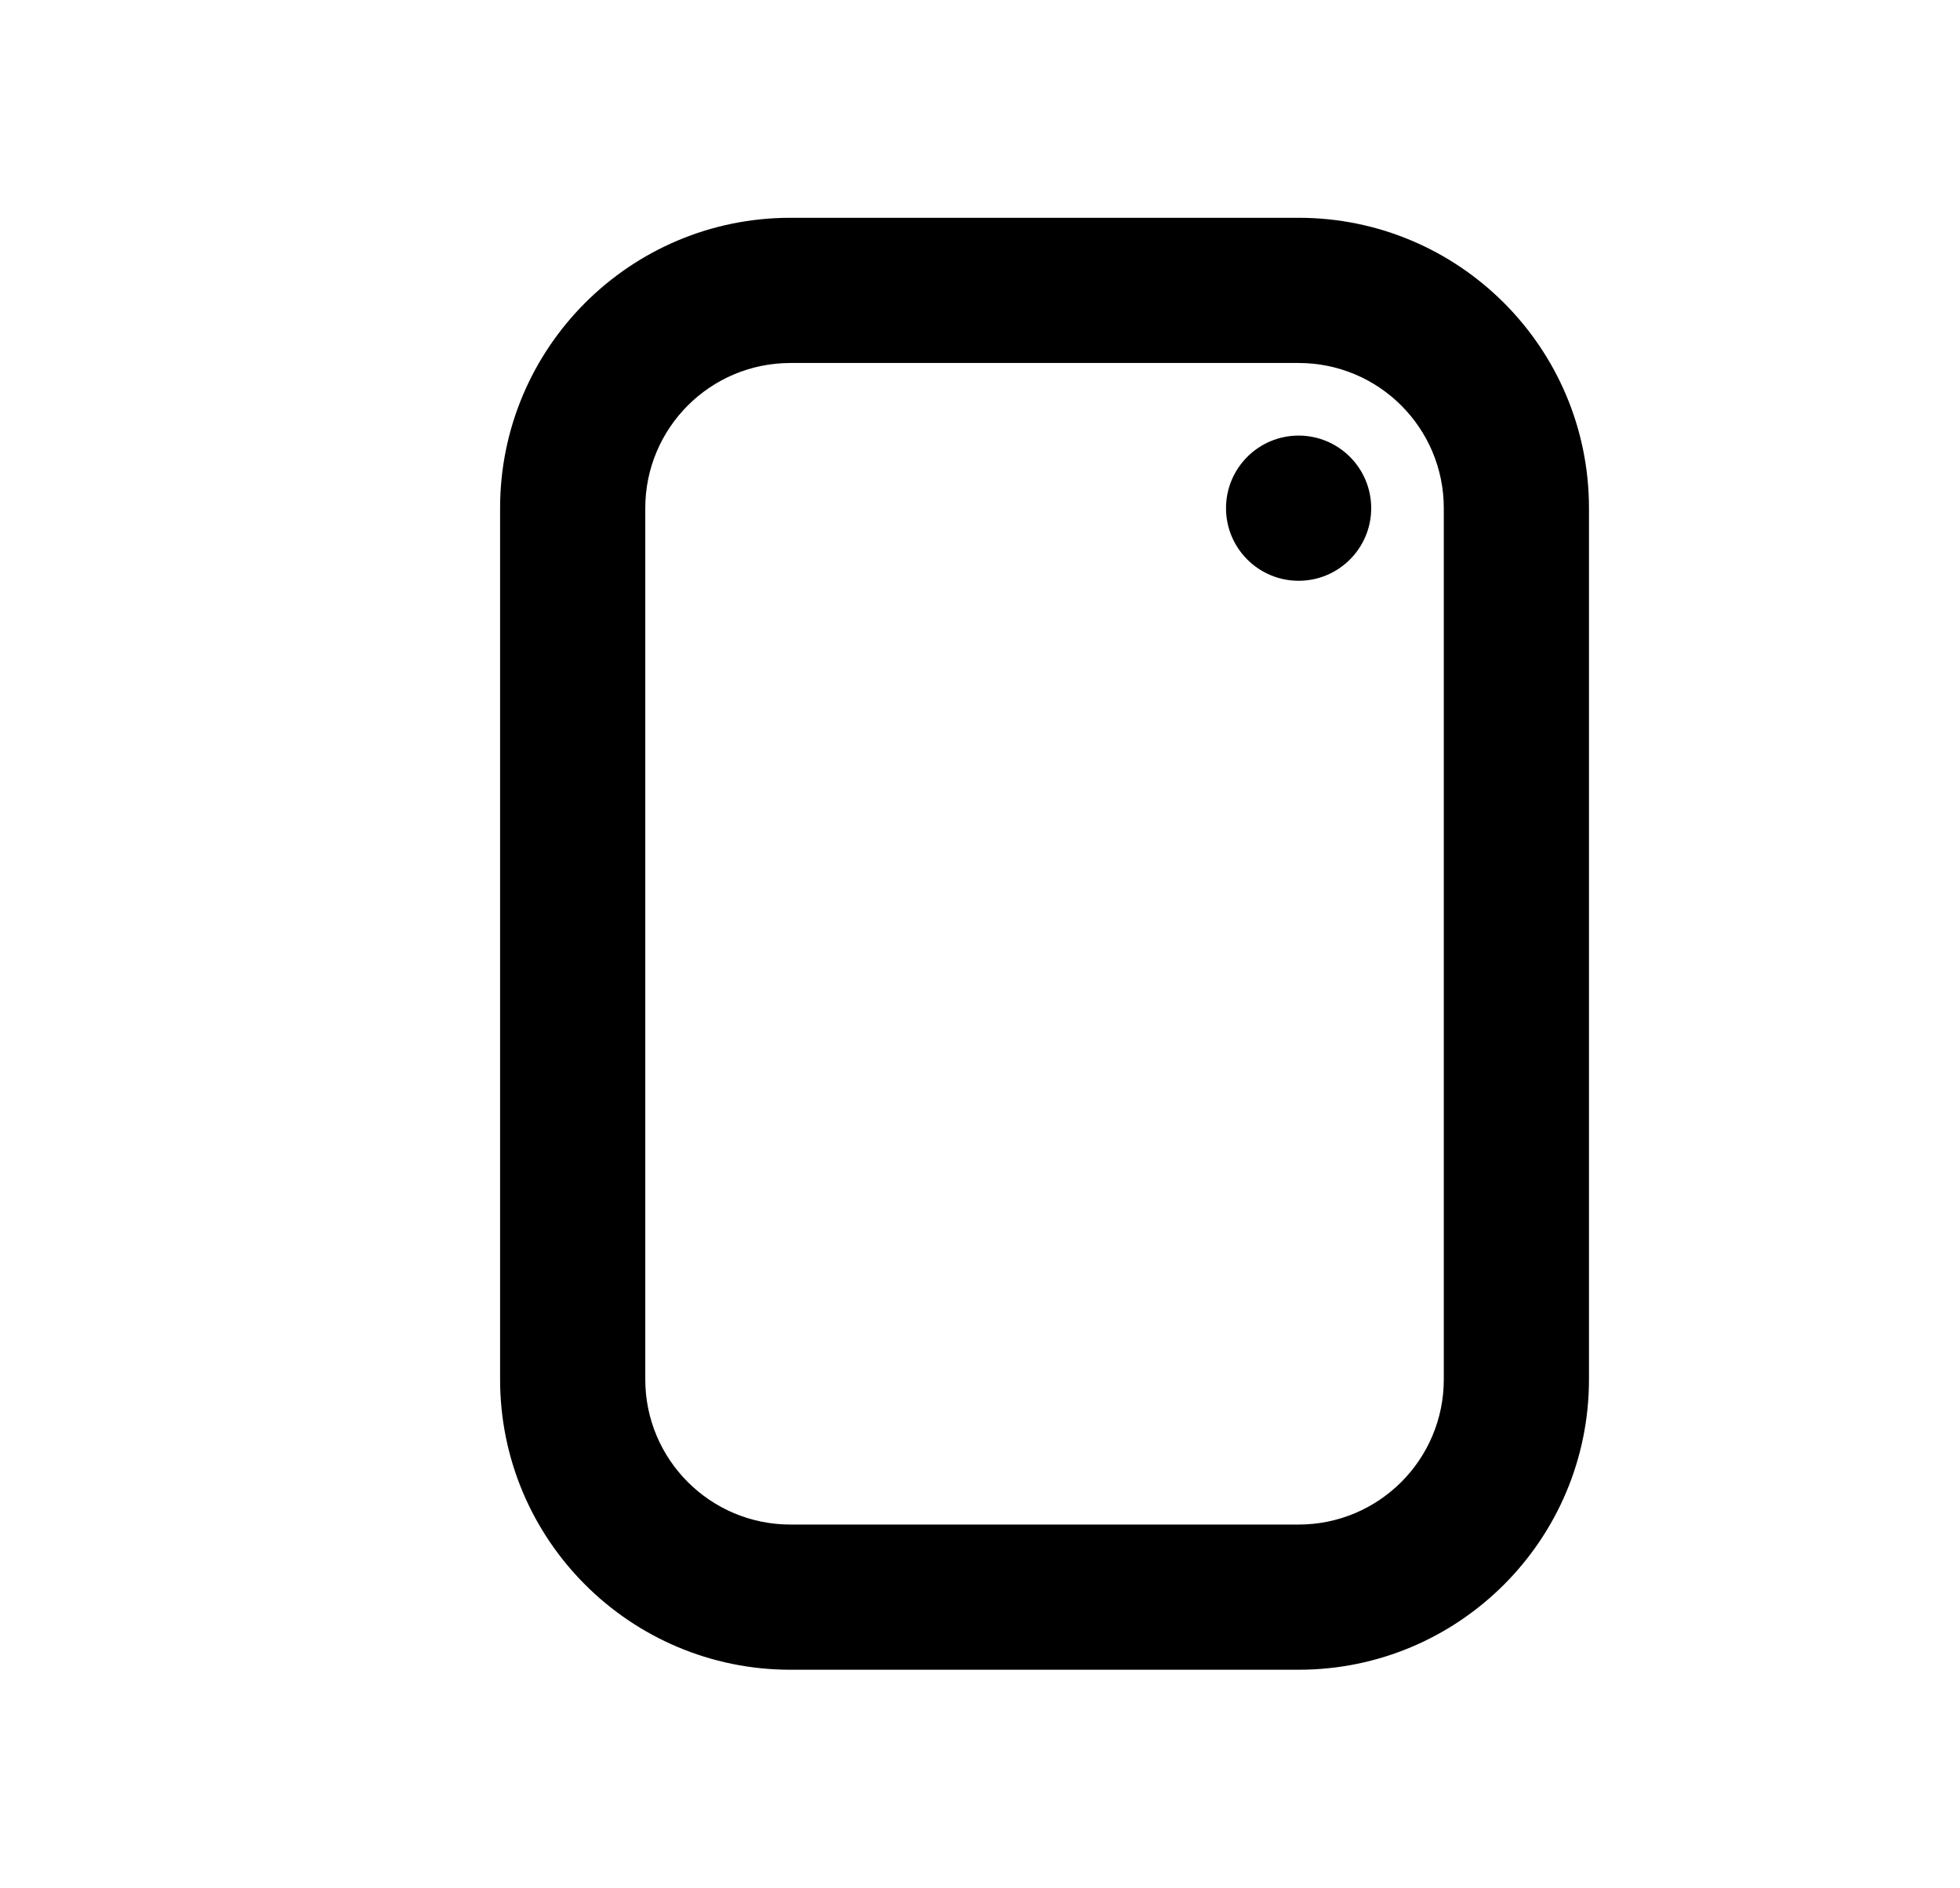
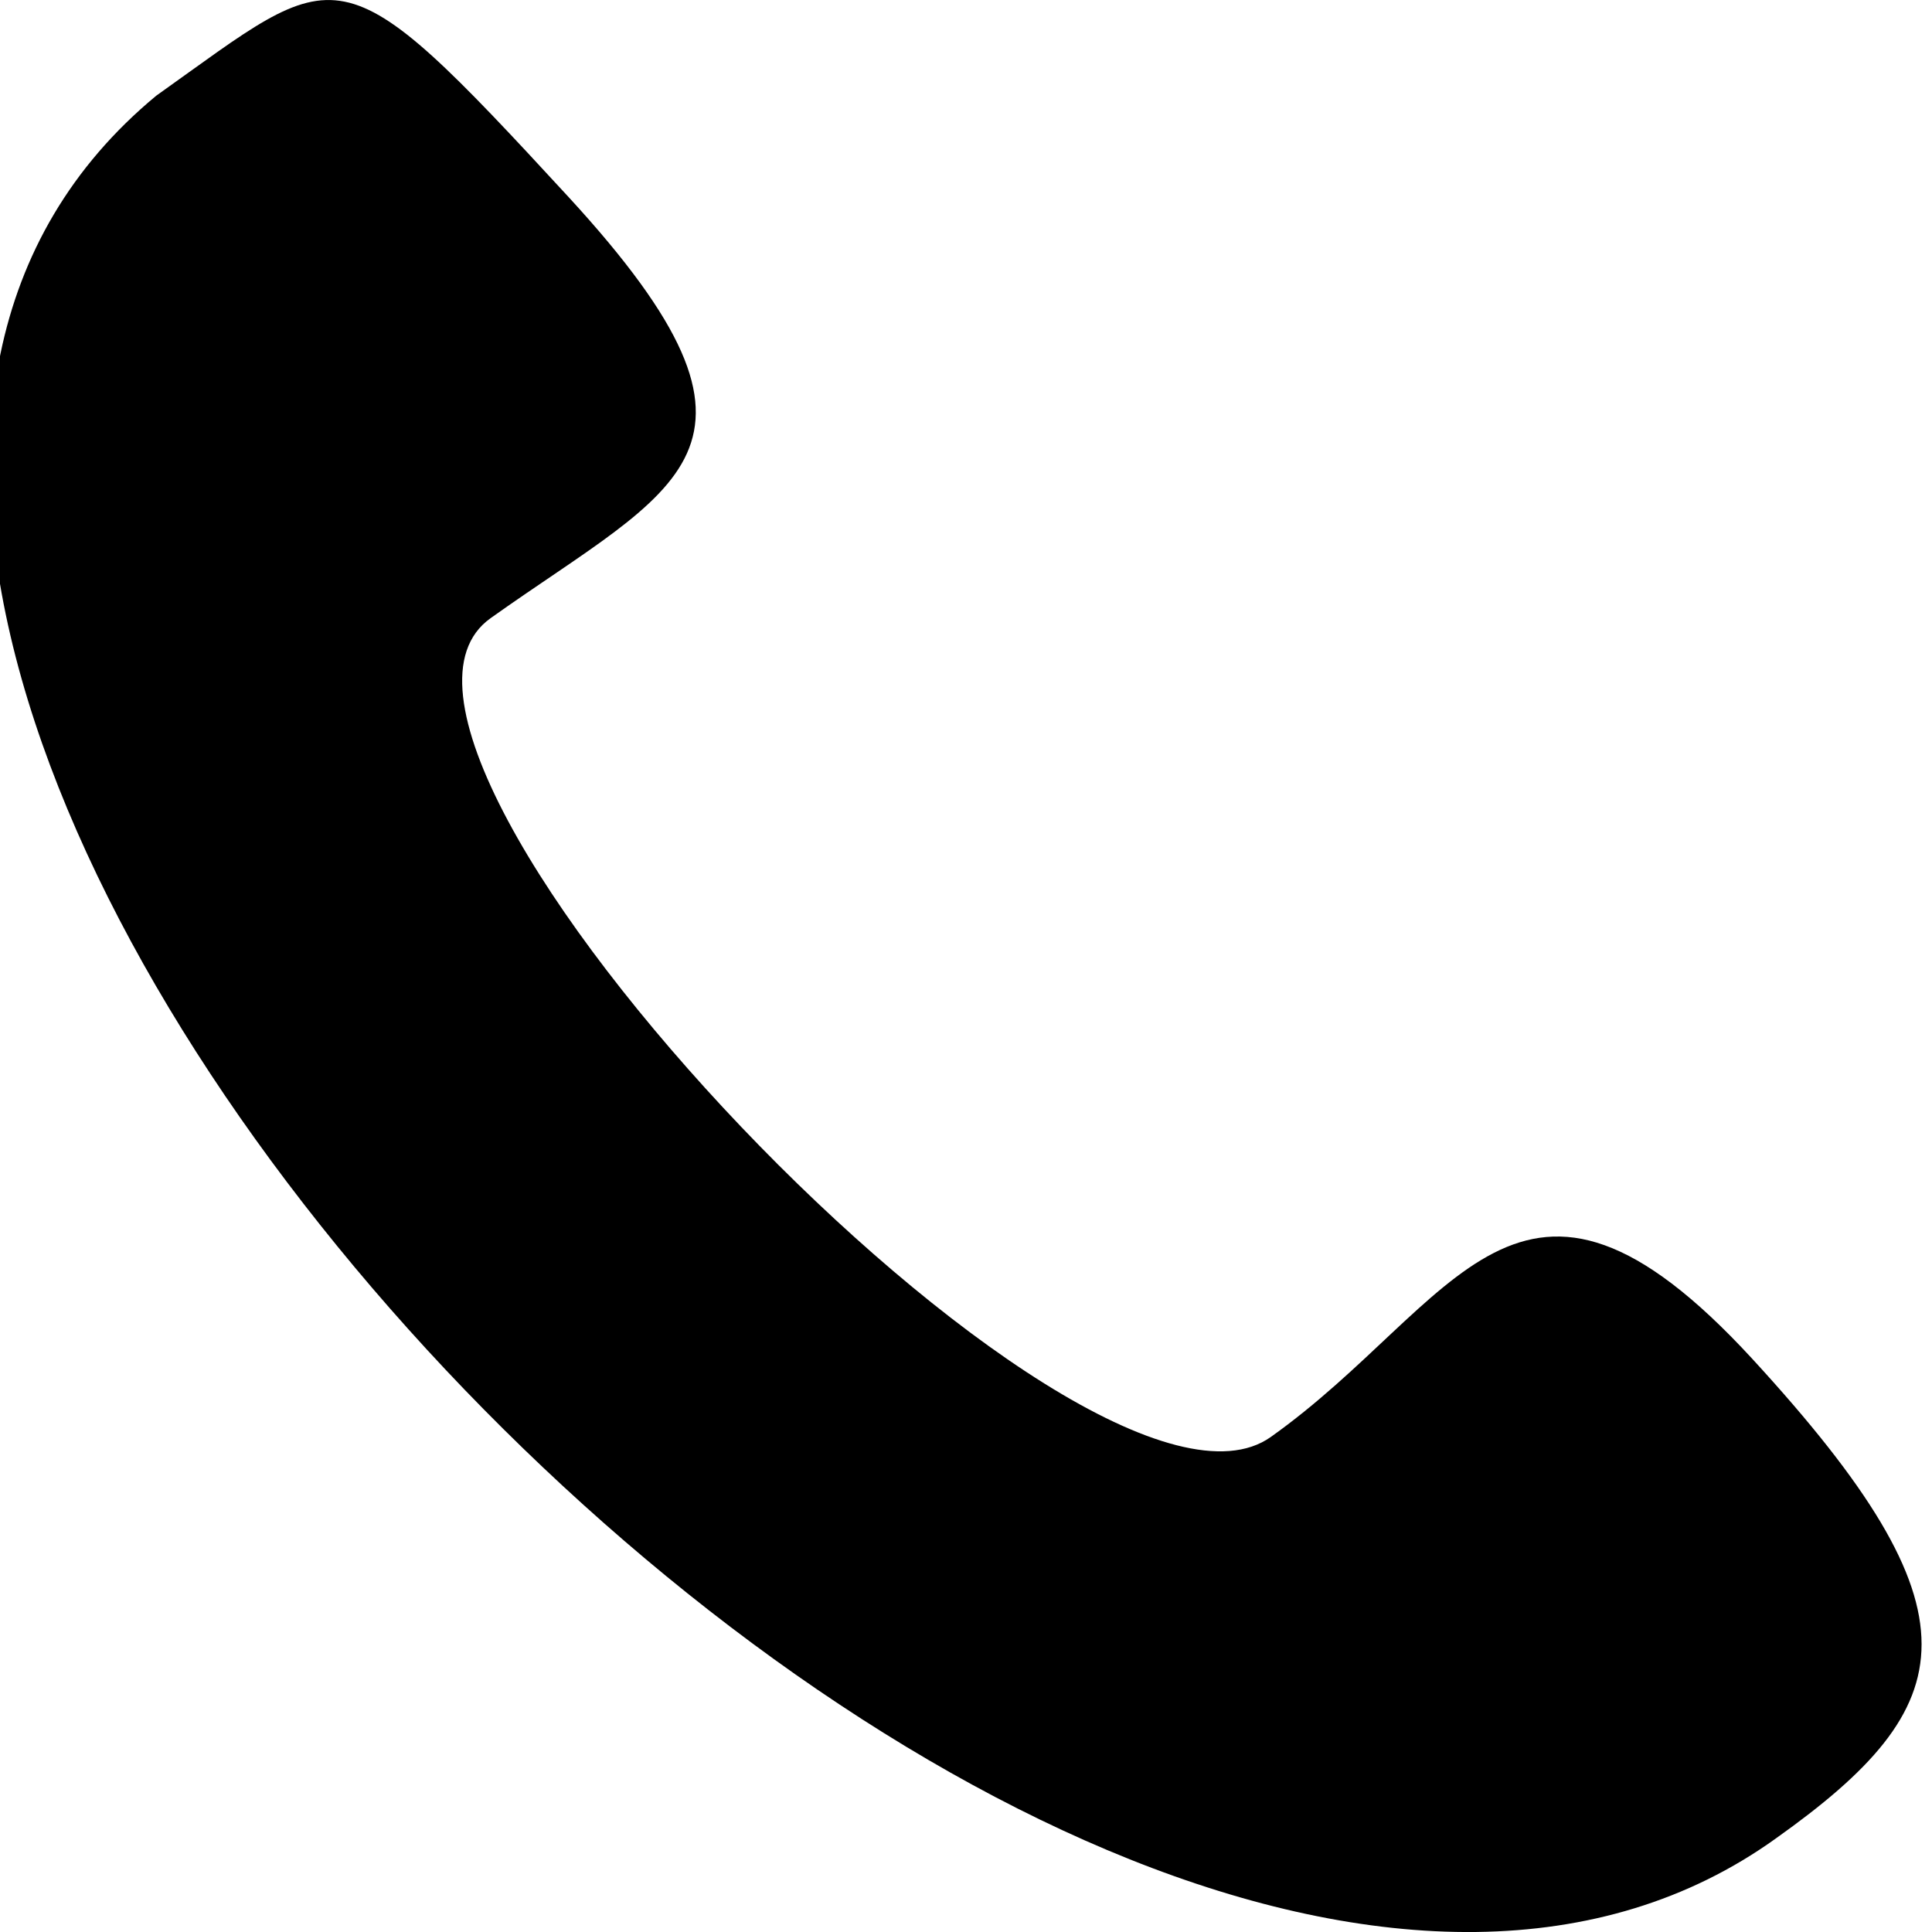
- <svg xmlns="http://www.w3.org/2000/svg" width="27" height="26" viewBox="0 0 27 26" fill="none">
-   <path fill-rule="evenodd" clip-rule="evenodd" d="M10.889 5C9.784 5 8.889 5.895 8.889 7V19C8.889 20.105 9.784 21 10.889 21H17.889C18.994 21 19.889 20.105 19.889 19V7C19.889 5.895 18.994 5 17.889 5H10.889ZM6.889 7C6.889 4.791 8.68 3 10.889 3H17.889C20.098 3 21.889 4.791 21.889 7V19C21.889 21.209 20.098 23 17.889 23H10.889C8.68 23 6.889 21.209 6.889 19V7Z" fill="black" />
-   <path d="M18.889 7C18.889 7.552 18.441 8 17.889 8C17.337 8 16.889 7.552 16.889 7C16.889 6.448 17.337 6 17.889 6C18.441 6 18.889 6.448 18.889 7Z" fill="black" />
+ <svg xmlns="http://www.w3.org/2000/svg" width="20" height="20" viewBox="0 0 20 20" fill="none">
+   <path fill-rule="evenodd" clip-rule="evenodd" d="M13.156 14.875C15.083 13.505 15.72 11.437 18.139 14.066C20.556 16.695 20.314 17.659 18.387 19.029C11.099 24.271 -5.47 6.863 1.617 0.991C3.544 -0.379 3.468 -0.586 5.887 2.041C8.305 4.671 7.004 5.028 5.079 6.399C3.152 7.769 11.229 16.245 13.156 14.875Z" fill="black" />
</svg>
